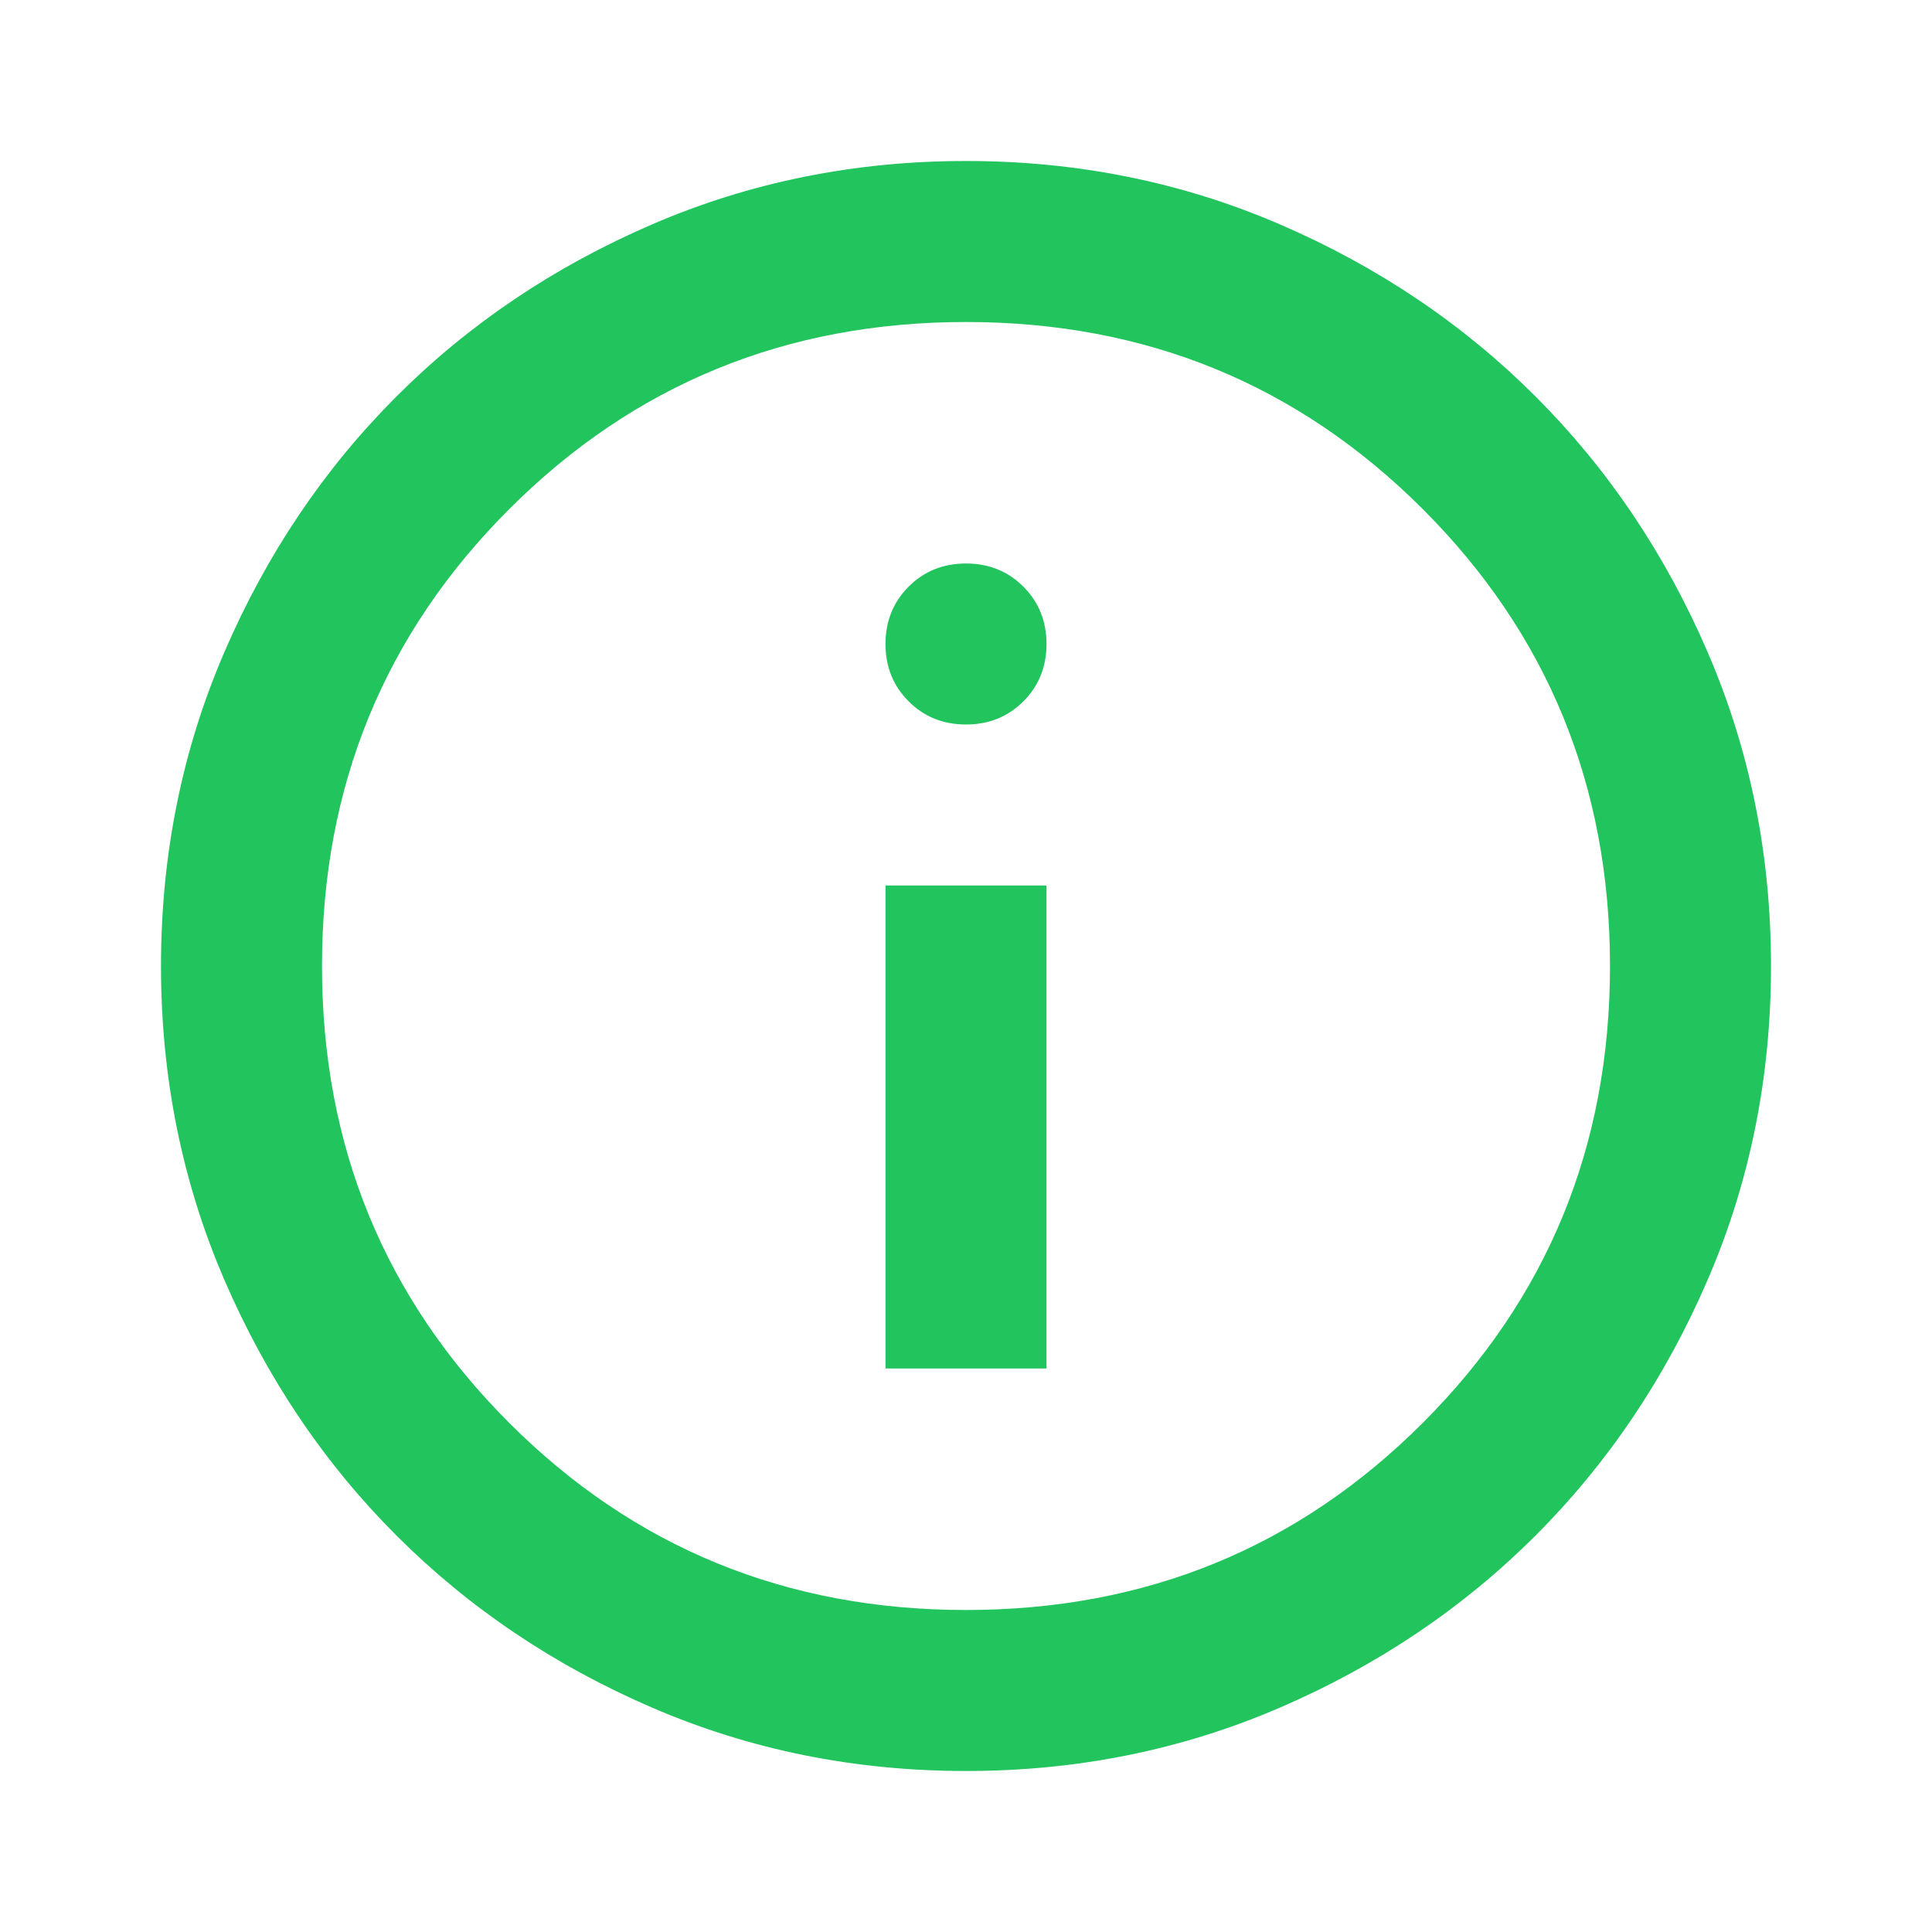
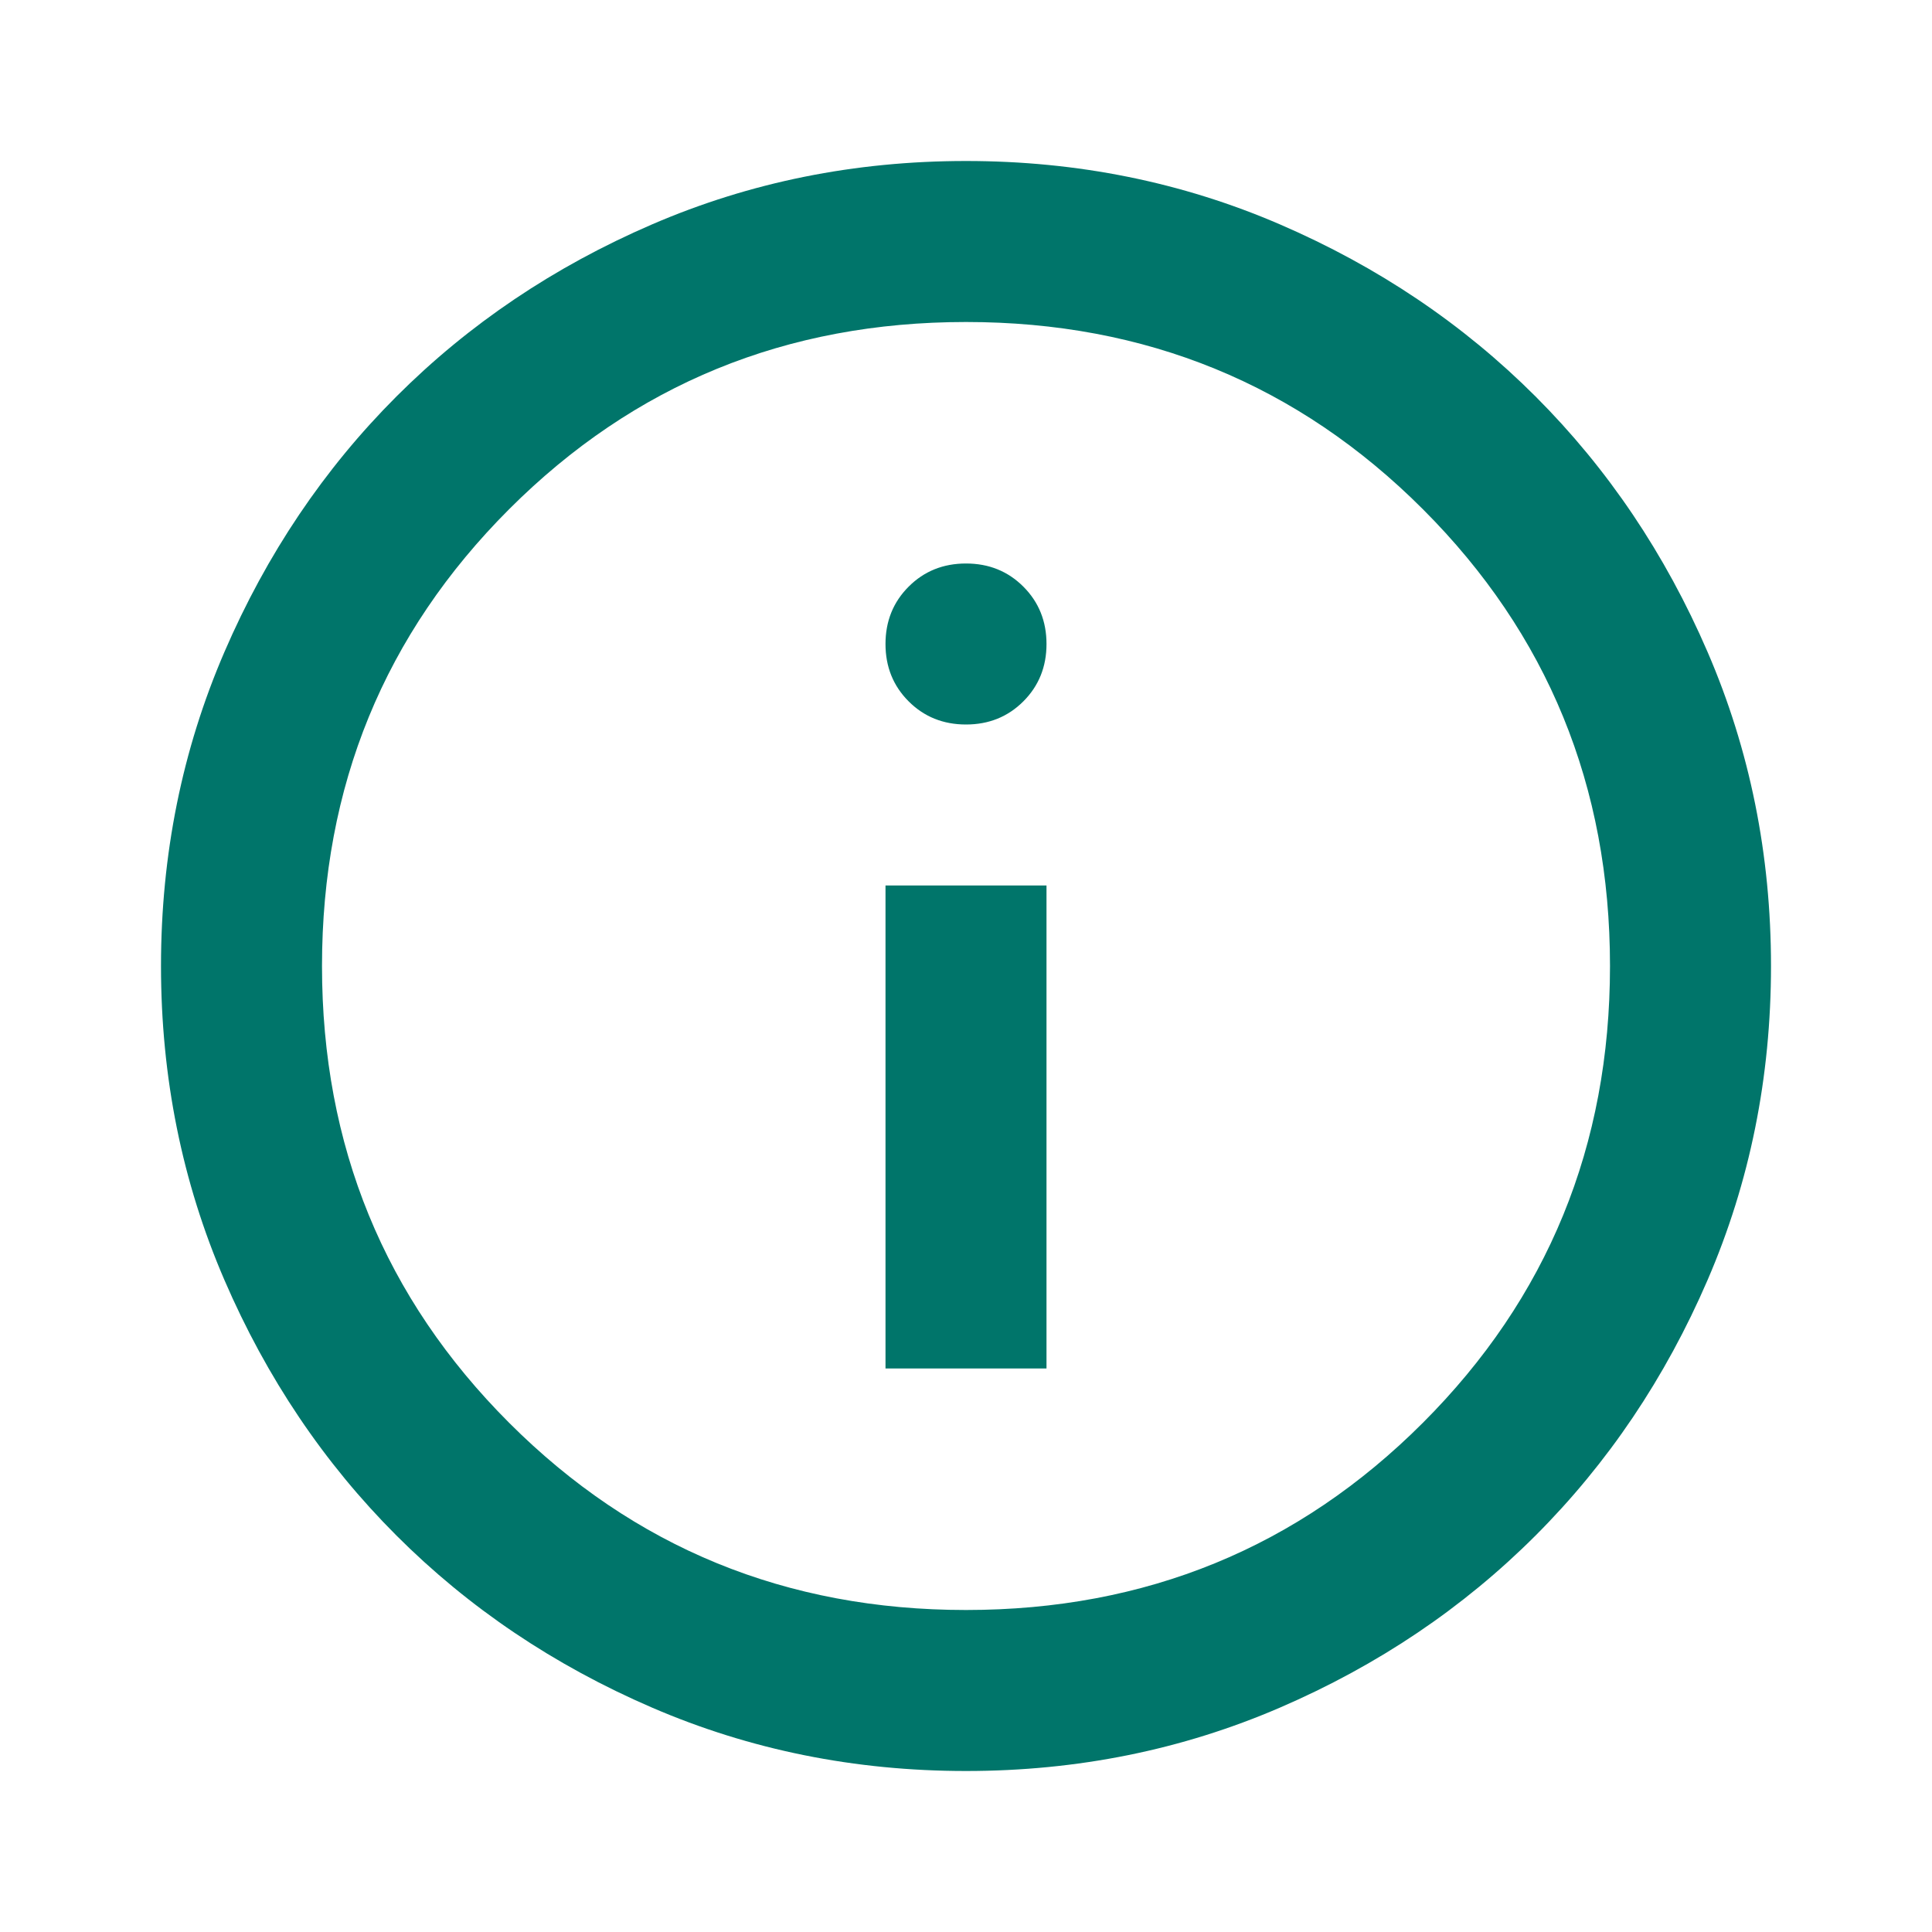
- <svg xmlns="http://www.w3.org/2000/svg" height="24px" viewBox="0 -960 960 960" width="24px" fill="#21c45d">
+ <svg xmlns="http://www.w3.org/2000/svg" height="24px" viewBox="0 -960 960 960" width="24px" fill="#00756a">
  <path d="M440-280h80v-240h-80v240Zm68.5-331.5Q520-623 520-640t-11.5-28.5Q497-680 480-680t-28.5 11.5Q440-657 440-640t11.5 28.5Q463-600 480-600t28.5-11.5ZM480-80q-83 0-156-31.5T197-197q-54-54-85.5-127T80-480q0-83 31.5-156T197-763q54-54 127-85.5T480-880q83 0 156 31.5T763-763q54 54 85.5 127T880-480q0 83-31.5 156T763-197q-54 54-127 85.5T480-80Zm0-80q134 0 227-93t93-227q0-134-93-227t-227-93q-134 0-227 93t-93 227q0 134 93 227t227 93Zm0-320Z" />
</svg>
